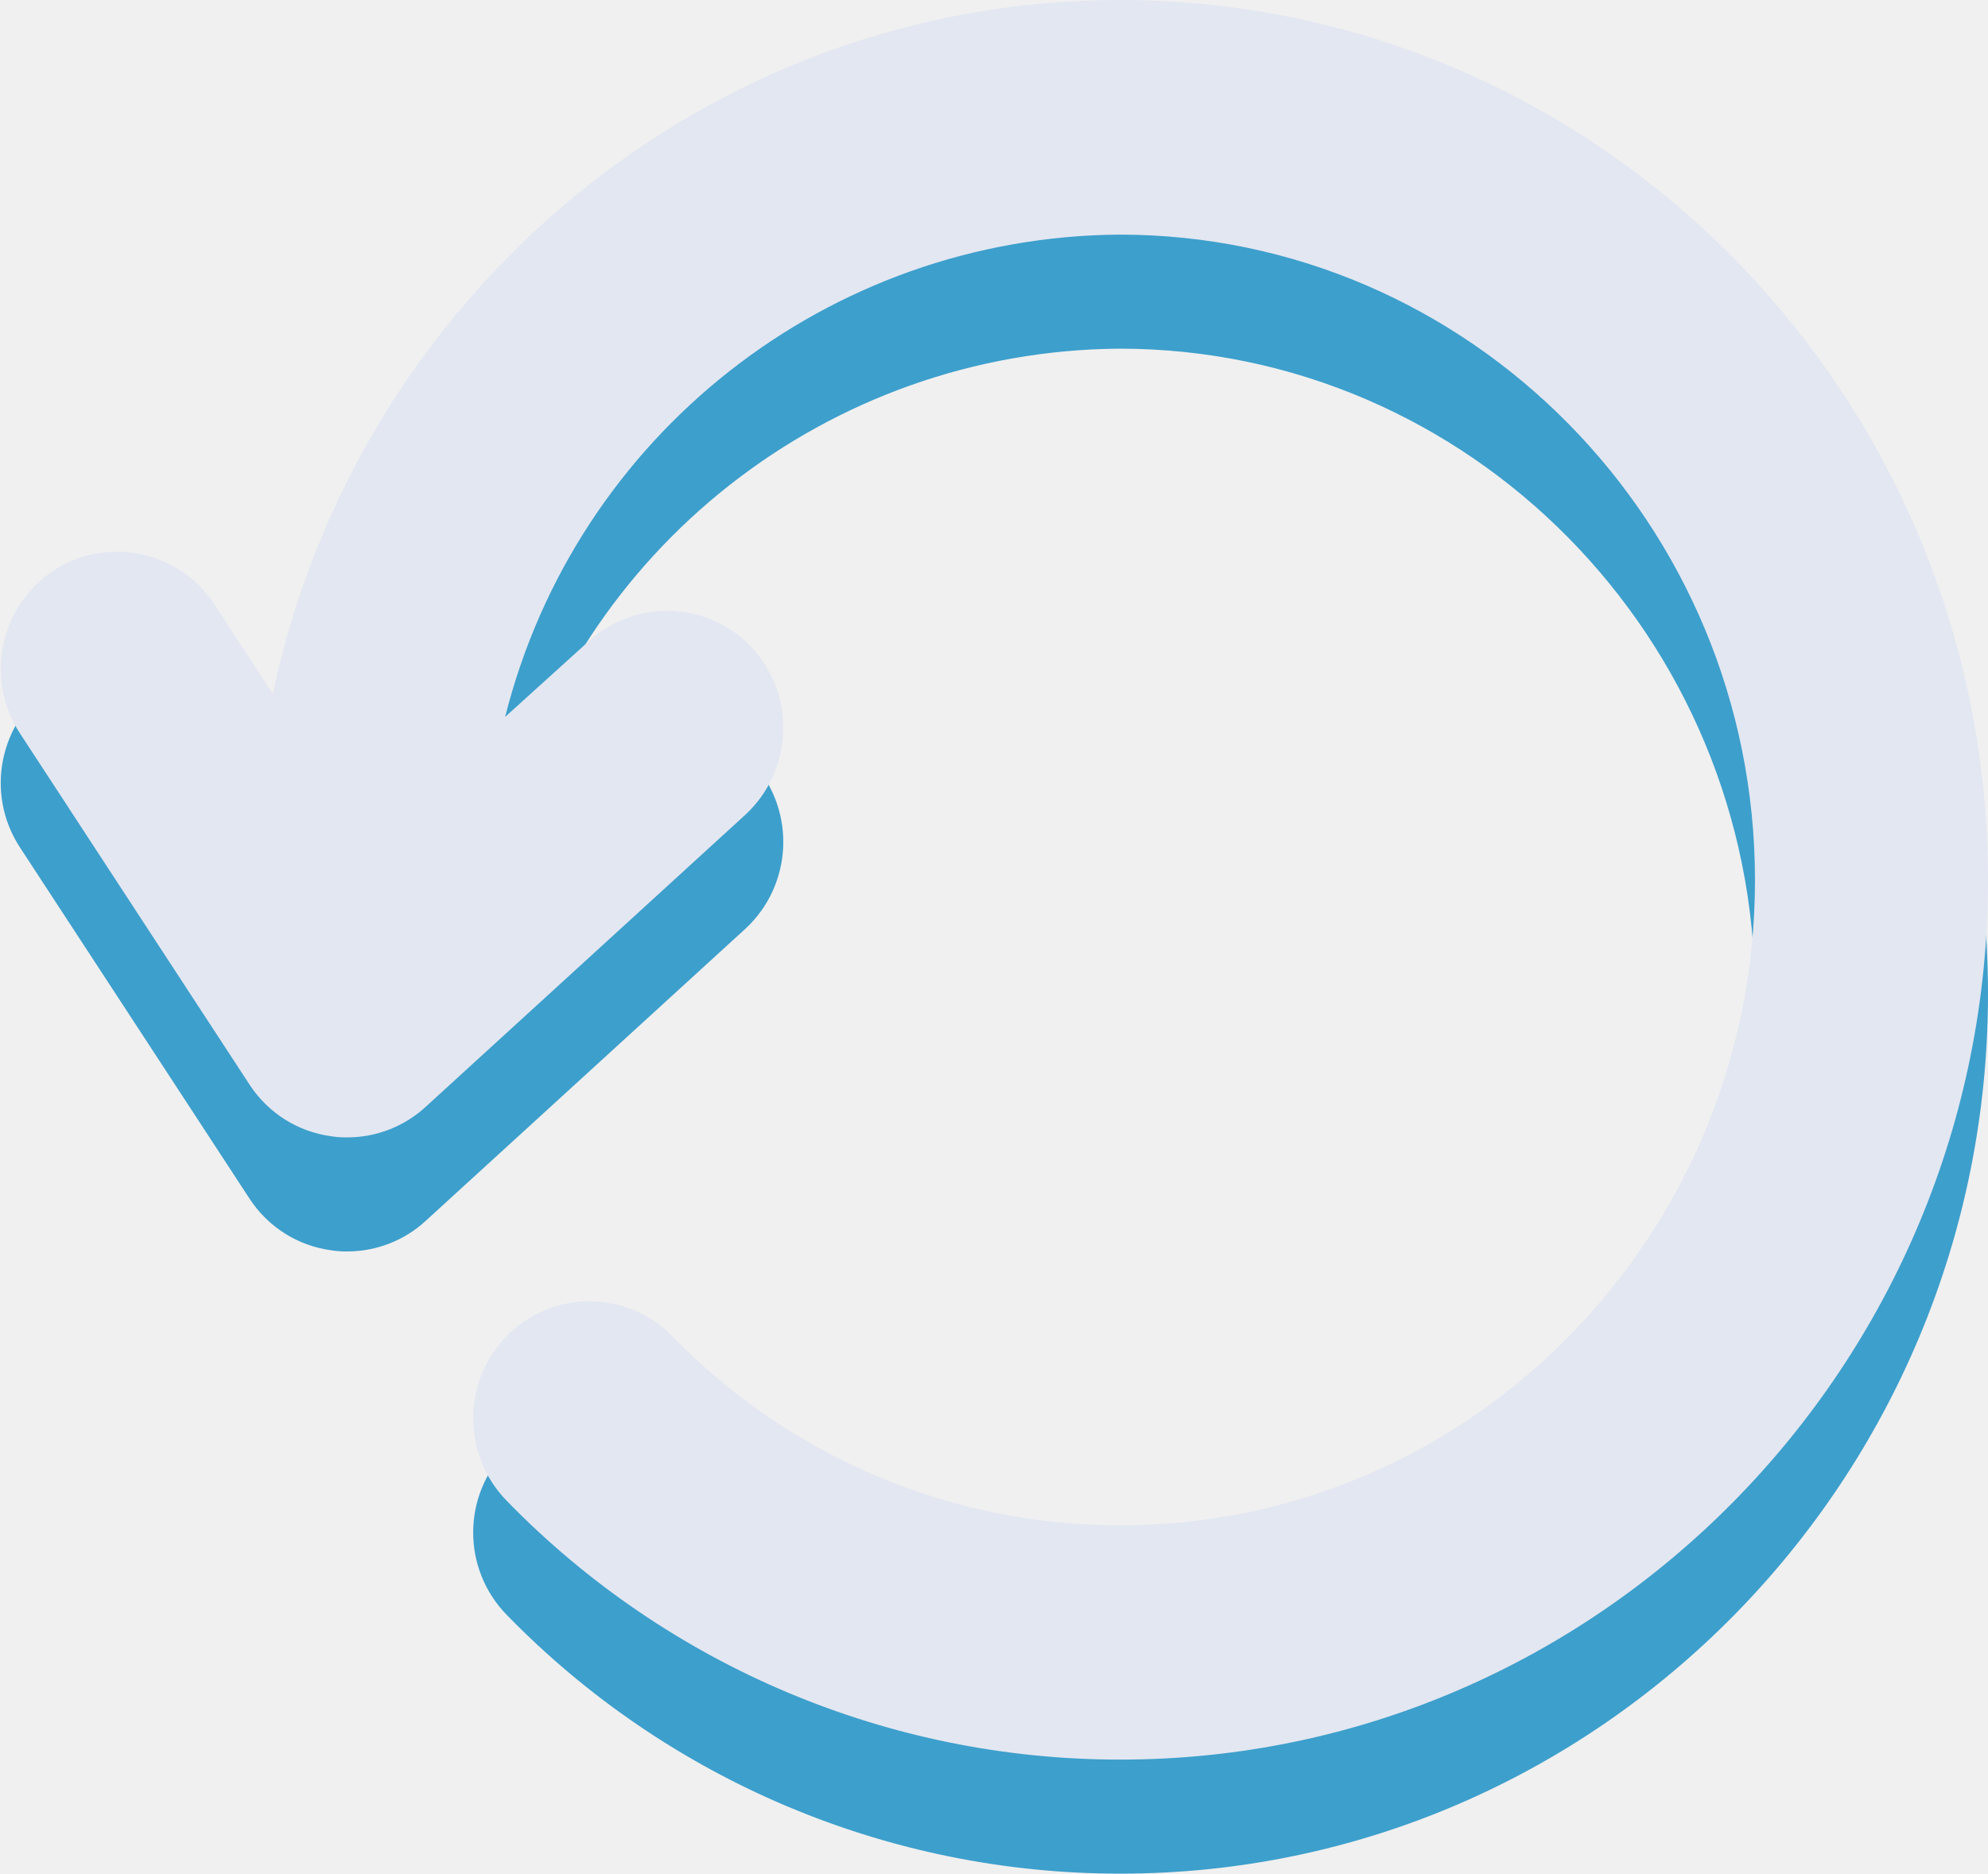
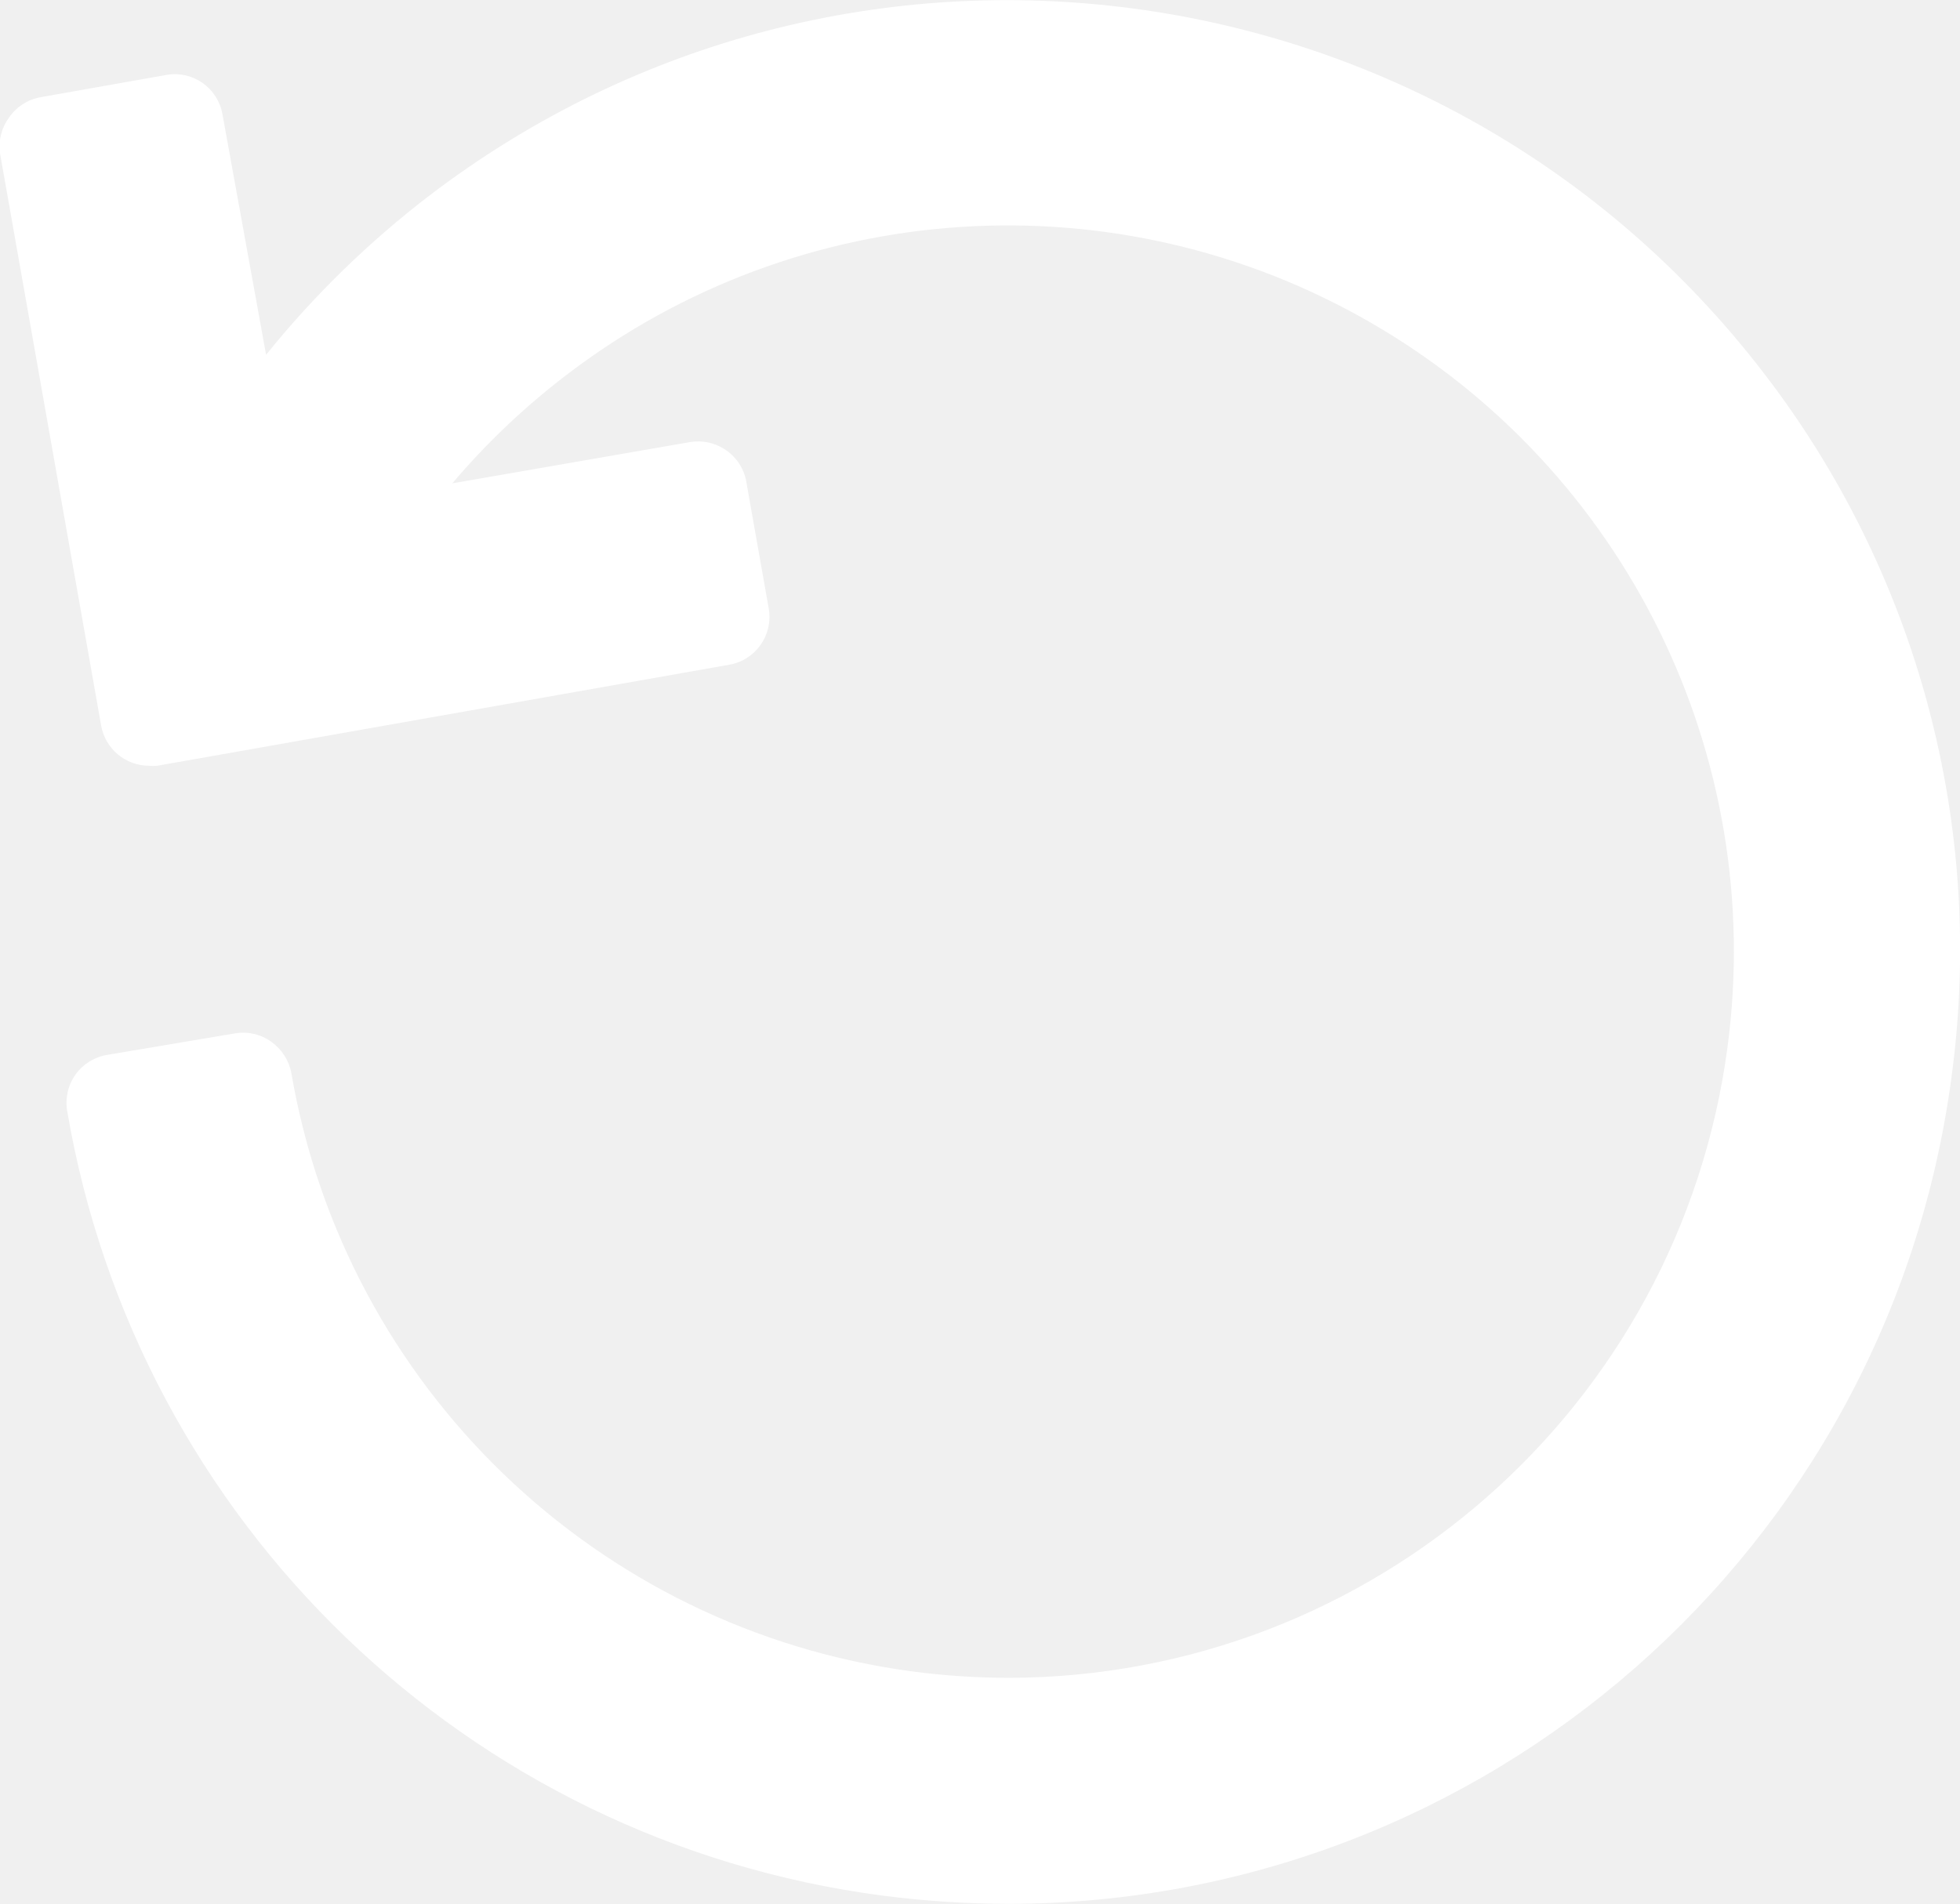
- <svg xmlns="http://www.w3.org/2000/svg" viewBox="0 0 122 115">
+ <svg xmlns="http://www.w3.org/2000/svg" viewBox="0 0 96.94 94.18">
  <defs>
-     <style>.cls-1{fill:#3d9fcc;}.cls-2{fill:#e3e7f1;}</style>
+     <style>.cls-1{fill:#fff;}</style>
  </defs>
  <g id="Слой_2" data-name="Слой 2">
    <g id="Pause">
-       <path class="cls-1" d="M68.76,113A50.5,50.5,0,0,1,32.53,97.76a5.23,5.23,0,0,1,0-7.32,5.11,5.11,0,0,1,7.29,0,40.27,40.27,0,0,0,28.94,12.18c22.58,0,40.95-18.67,40.95-41.62s-18.38-41.62-41-41.62C47.66,19.38,30.25,35.64,28,56.47l9.46-8.68a5.12,5.12,0,0,1,7.29.37,5.28,5.28,0,0,1-.37,7.32l-19.66,18a5.08,5.08,0,0,1-3.45,1.35,4.36,4.36,0,0,1-.72,0A5.13,5.13,0,0,1,17,72.49L2.84,50.88A5.24,5.24,0,0,1,4.29,43.7a5.13,5.13,0,0,1,7.14,1.47L17.84,55C20.79,29.13,42.49,9,68.74,9,97,9,120,32.33,120,61S97,113,68.76,113Z" />
-       <path class="cls-1" d="M68.74,11C95.89,11,118,33.41,118,61s-22.11,50-49.24,50A48.56,48.56,0,0,1,34,96.36a3.22,3.22,0,0,1,0-4.51,3.1,3.1,0,0,1,2.22-.94,3.07,3.07,0,0,1,2.22.94,42.31,42.31,0,0,0,30.37,12.77c23.69,0,42.95-19.55,42.95-43.62s-19.29-43.62-43-43.62-43,19.55-43,43.62v.24l13.06-12a3.13,3.13,0,0,1,4.44.24A3.24,3.24,0,0,1,43.05,54L23.39,72a3.05,3.05,0,0,1-2.1.83,2.55,2.55,0,0,1-.39,0,3.16,3.16,0,0,1-2.24-1.4L4.52,49.78a3.22,3.22,0,0,1,.88-4.42,3.13,3.13,0,0,1,4.35.9L19.5,61.17V61c0-27.56,22.08-50,49.24-50m0-4c-25.5,0-46.86,18.27-52,42.58l-3.6-5.51a7.13,7.13,0,0,0-9.93-2,7.24,7.24,0,0,0-2,9.92L15.32,73.58a7.11,7.11,0,0,0,5,3.16,5.78,5.78,0,0,0,1,.07,7.1,7.1,0,0,0,4.83-1.9L45.75,57a7.27,7.27,0,0,0,.53-10.1,7.12,7.12,0,0,0-10.13-.56L31,51a39.16,39.16,0,0,1,37.7-29.6c21.49,0,39,17.77,39,39.62s-17.47,39.62-38.95,39.62A38.27,38.27,0,0,1,41.25,89,7.11,7.11,0,0,0,31.1,89a7.24,7.24,0,0,0,0,10.12A52.5,52.5,0,0,0,68.76,115C98.11,115,122,90.78,122,61S98.1,7,68.74,7Z" />
-       <path class="cls-2" d="M68.76,106A50.5,50.5,0,0,1,32.53,90.76a5.23,5.23,0,0,1,0-7.32,5.11,5.11,0,0,1,7.29,0A40.27,40.27,0,0,0,68.76,95.62C91.34,95.62,109.71,77,109.71,54s-18.38-41.62-41-41.62C47.66,12.38,30.25,28.64,28,49.47l9.46-8.68a5.12,5.12,0,0,1,7.29.37,5.28,5.28,0,0,1-.37,7.32l-19.66,18a5.08,5.08,0,0,1-3.45,1.35,4.36,4.36,0,0,1-.72,0A5.13,5.13,0,0,1,17,65.49L2.84,43.88A5.24,5.24,0,0,1,4.29,36.7a5.13,5.13,0,0,1,7.14,1.47L17.84,48C20.79,22.13,42.49,2,68.74,2,97,2,120,25.33,120,54S97,106,68.76,106Z" />
-       <path class="cls-2" d="M68.74,4C95.89,4,118,26.41,118,54s-22.11,50-49.24,50A48.56,48.56,0,0,1,34,89.36a3.22,3.22,0,0,1,0-4.51,3.1,3.1,0,0,1,2.22-.94,3.07,3.07,0,0,1,2.22.94A42.31,42.31,0,0,0,68.76,97.62c23.69,0,42.95-19.55,42.95-43.62s-19.29-43.62-43-43.62-43,19.55-43,43.62v.24l13.06-12a3.13,3.13,0,0,1,4.44.24A3.24,3.24,0,0,1,43.05,47L23.39,65a3.05,3.05,0,0,1-2.1.83,2.55,2.55,0,0,1-.39,0,3.16,3.16,0,0,1-2.24-1.4L4.52,42.78a3.22,3.22,0,0,1,.88-4.42,3.13,3.13,0,0,1,4.35.9L19.5,54.17V54c0-27.56,22.08-50,49.24-50m0-4c-25.5,0-46.86,18.27-52,42.58l-3.6-5.51a7.13,7.13,0,0,0-9.93-2,7.24,7.24,0,0,0-2,9.92L15.32,66.58a7.11,7.11,0,0,0,5,3.16,5.78,5.78,0,0,0,1,.07,7.1,7.1,0,0,0,4.83-1.9L45.75,50a7.27,7.27,0,0,0,.53-10.1,7.12,7.12,0,0,0-10.13-.56L31,44a39.16,39.16,0,0,1,37.7-29.6c21.49,0,39,17.77,39,39.62S90.24,93.62,68.76,93.62A38.27,38.27,0,0,1,41.25,82,7.11,7.11,0,0,0,31.1,82a7.24,7.24,0,0,0,0,10.12A52.5,52.5,0,0,0,68.76,108C98.11,108,122,83.78,122,54S98.1,0,68.74,0Z" />
+       <path class="cls-1" d="M87.23,18.45a47.14,47.14,0,0,0-66-8.77,47.34,47.34,0,0,0-8.07,7.87L11,5.64A2.39,2.39,0,0,0,8.27,3.7L2,4.81a2.4,2.4,0,0,0-1.55,1A2.42,2.42,0,0,0,0,7.58l5,28.3a2.41,2.41,0,0,0,2.36,2,2,2,0,0,0,.42,0l28.3-5a2.4,2.4,0,0,0,1.94-2.78l-1.11-6.28a2.39,2.39,0,0,0-1-1.55,2.41,2.41,0,0,0-1.79-.4L22.37,23.91A36.19,36.19,0,0,1,28,18.56,35.91,35.91,0,0,1,85.44,51.81,35.94,35.94,0,0,1,49.91,83a37.12,37.12,0,0,1-4.81-.32,36,36,0,0,1-30.69-29.6,2.45,2.45,0,0,0-1-1.55,2.37,2.37,0,0,0-1.79-.41l-6.3,1.06a2.4,2.4,0,0,0-2,2.76A47.14,47.14,0,0,0,43.63,93.77a49.36,49.36,0,0,0,6.3.41,47.1,47.1,0,0,0,46.59-40.9A46.76,46.76,0,0,0,87.23,18.45Z" />
    </g>
  </g>
</svg>
